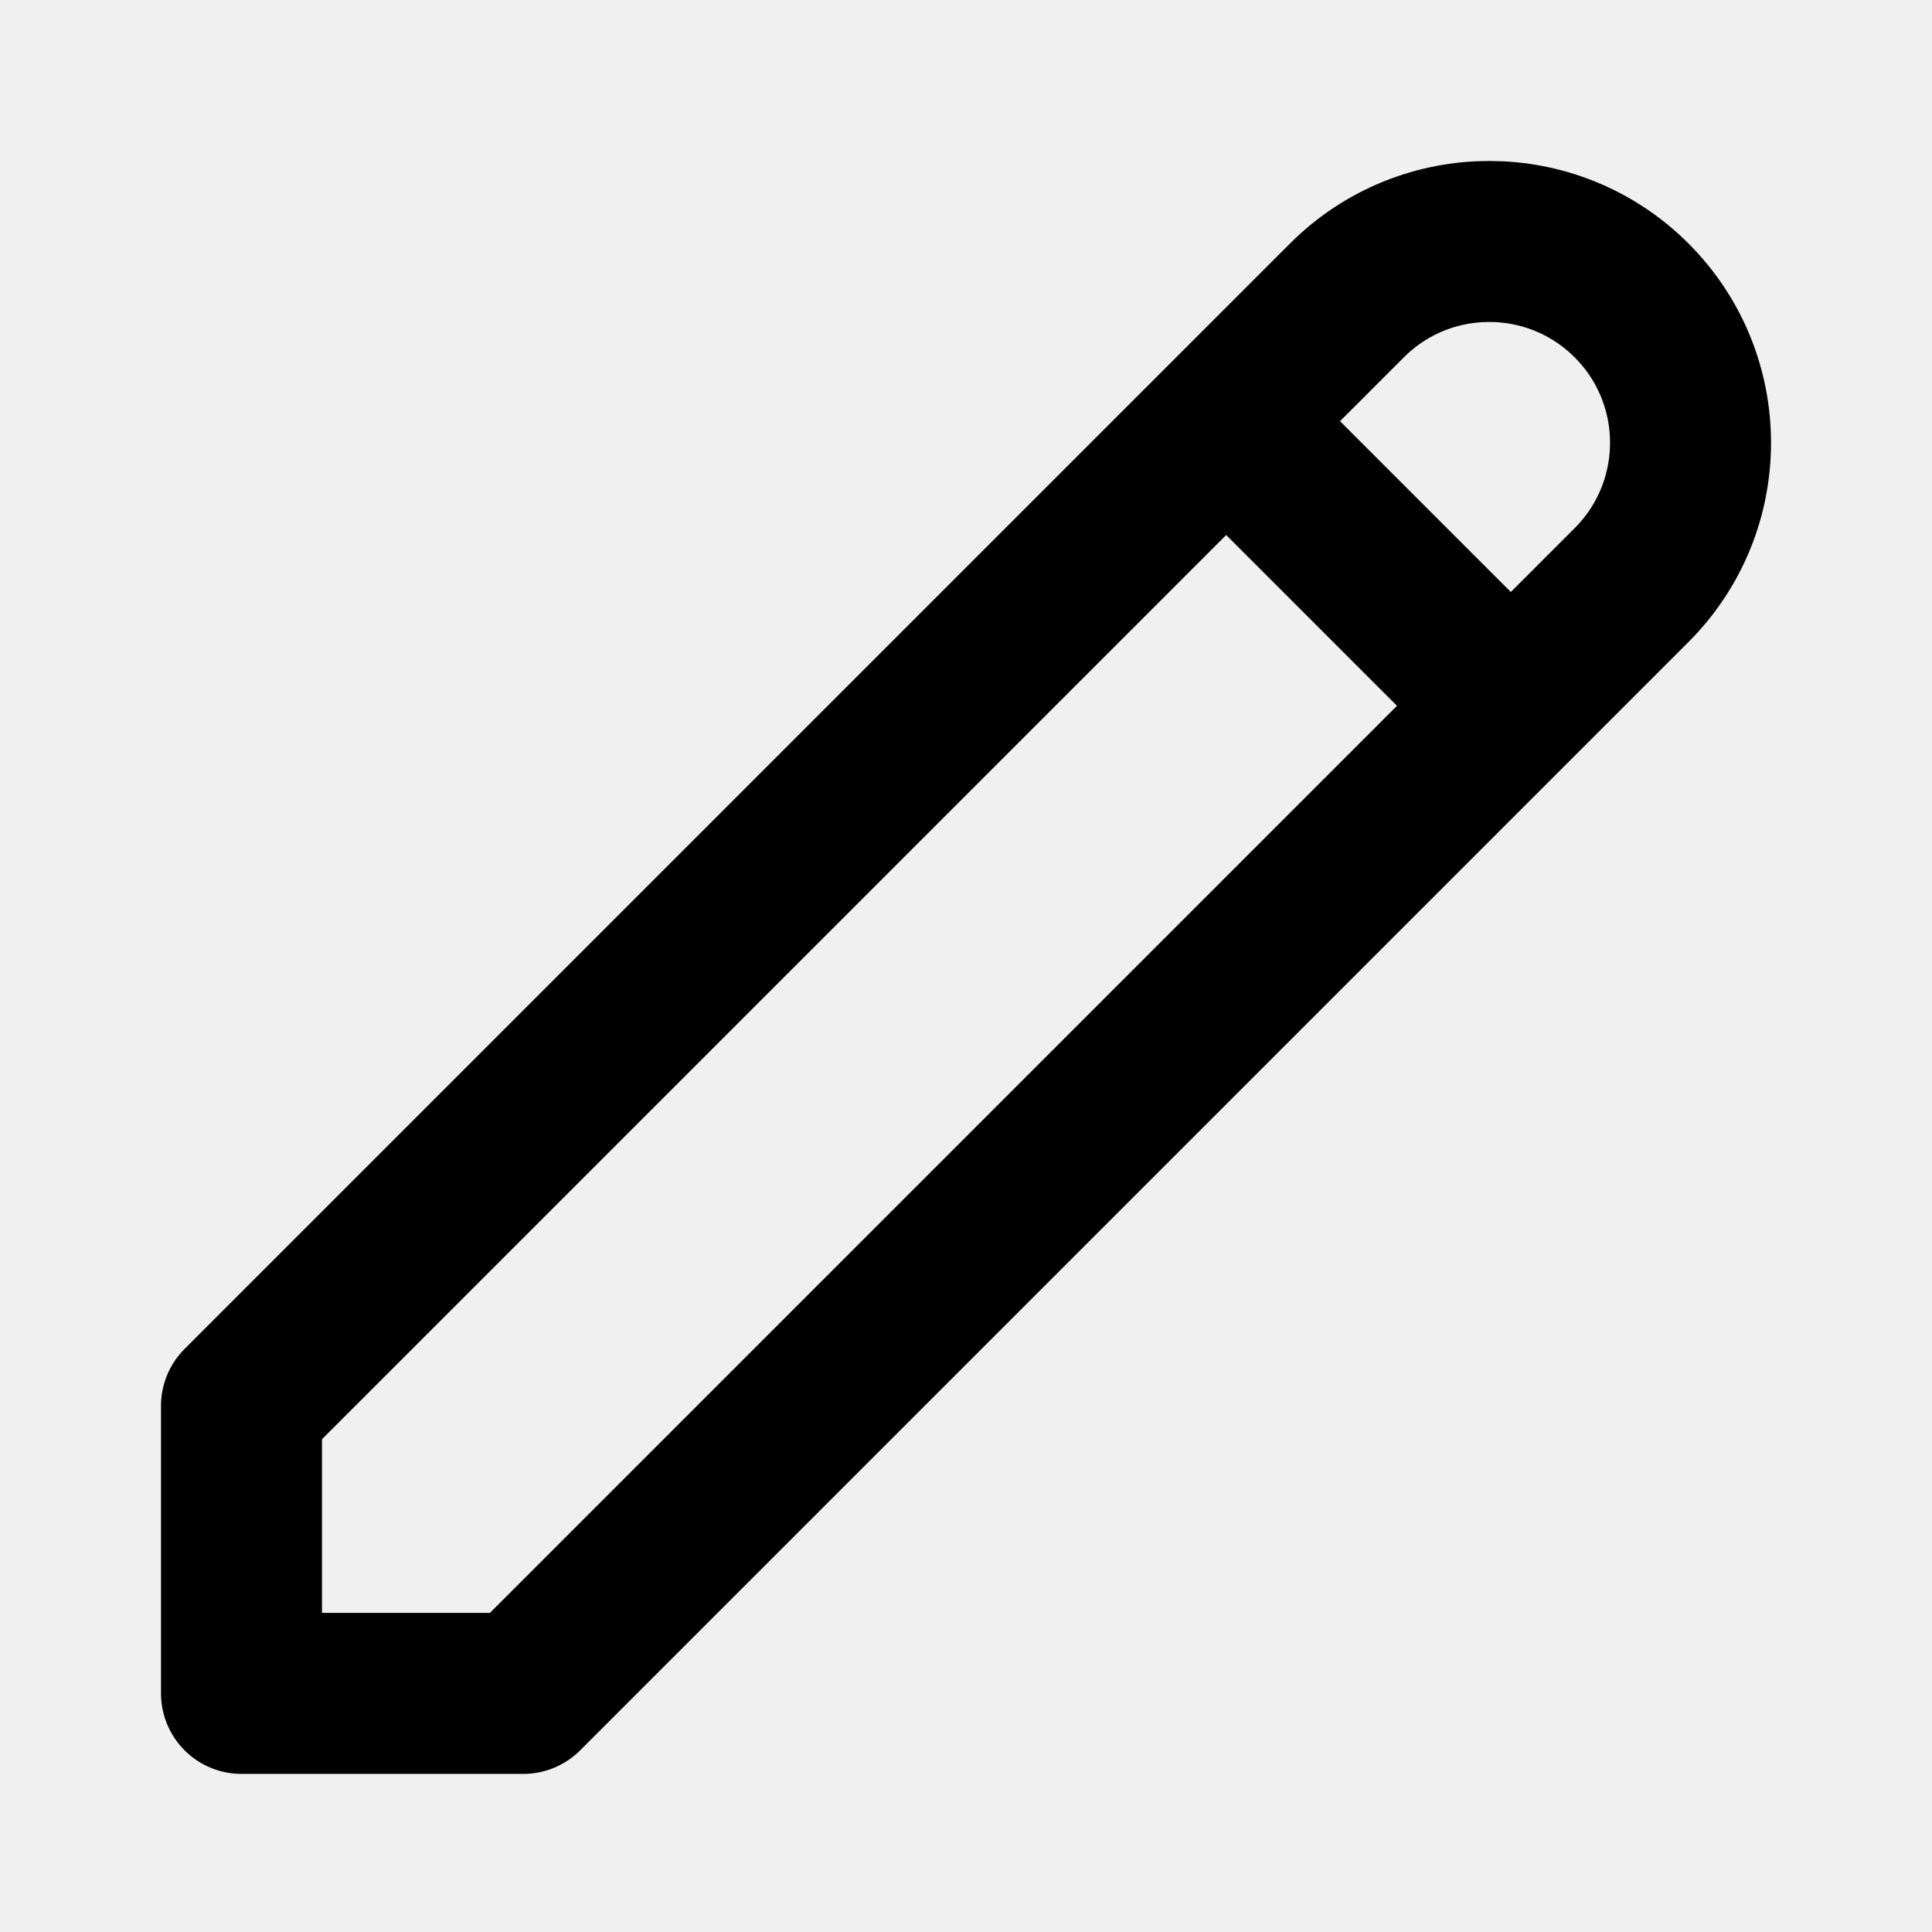
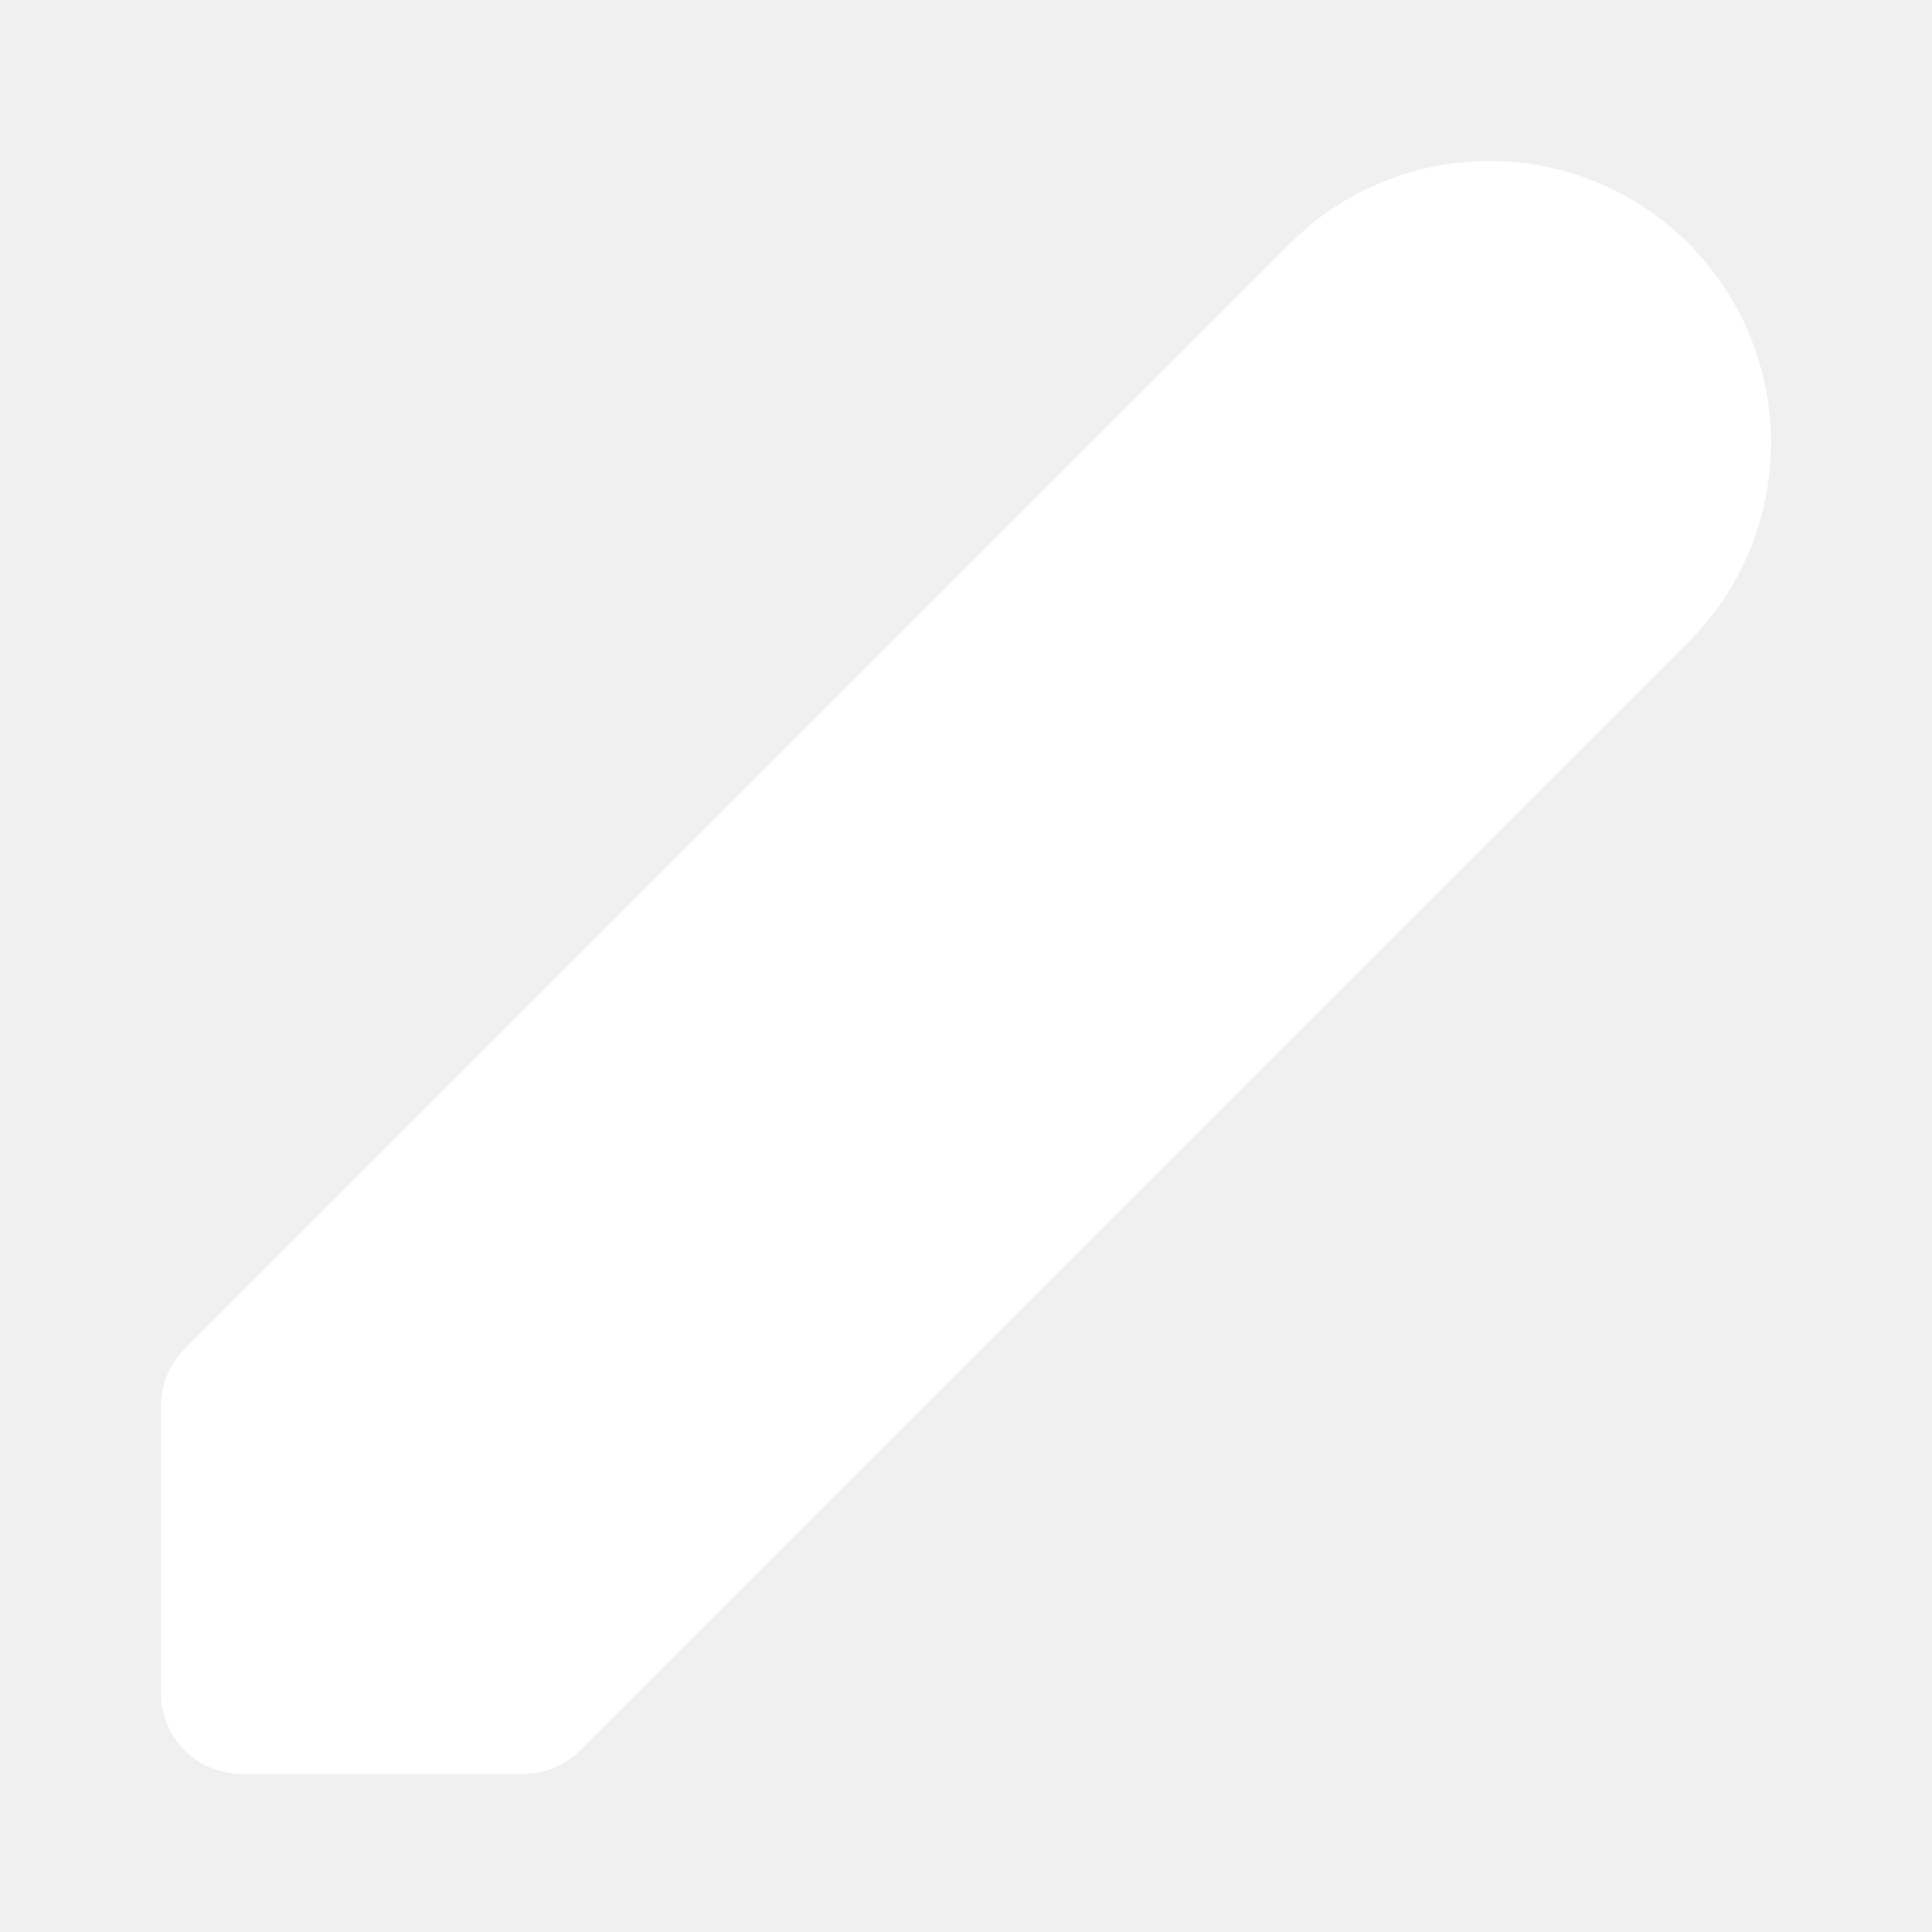
- <svg xmlns="http://www.w3.org/2000/svg" class="w-6 h-6" fill="none" stroke="currentColor" viewBox="0 0 24 24">
+ <svg xmlns="http://www.w3.org/2000/svg" class="w-6 h-6" fill="white" stroke="white" viewBox="0 0 24 24">
  <path stroke-linecap="round" stroke-linejoin="round" stroke-width="2" d="M15.232 5.232l3.536 3.536m-2.036-5.036a2.5 2.5 0 113.536 3.536L6.5 21.036H3v-3.572L16.732 3.732z" />
</svg>
